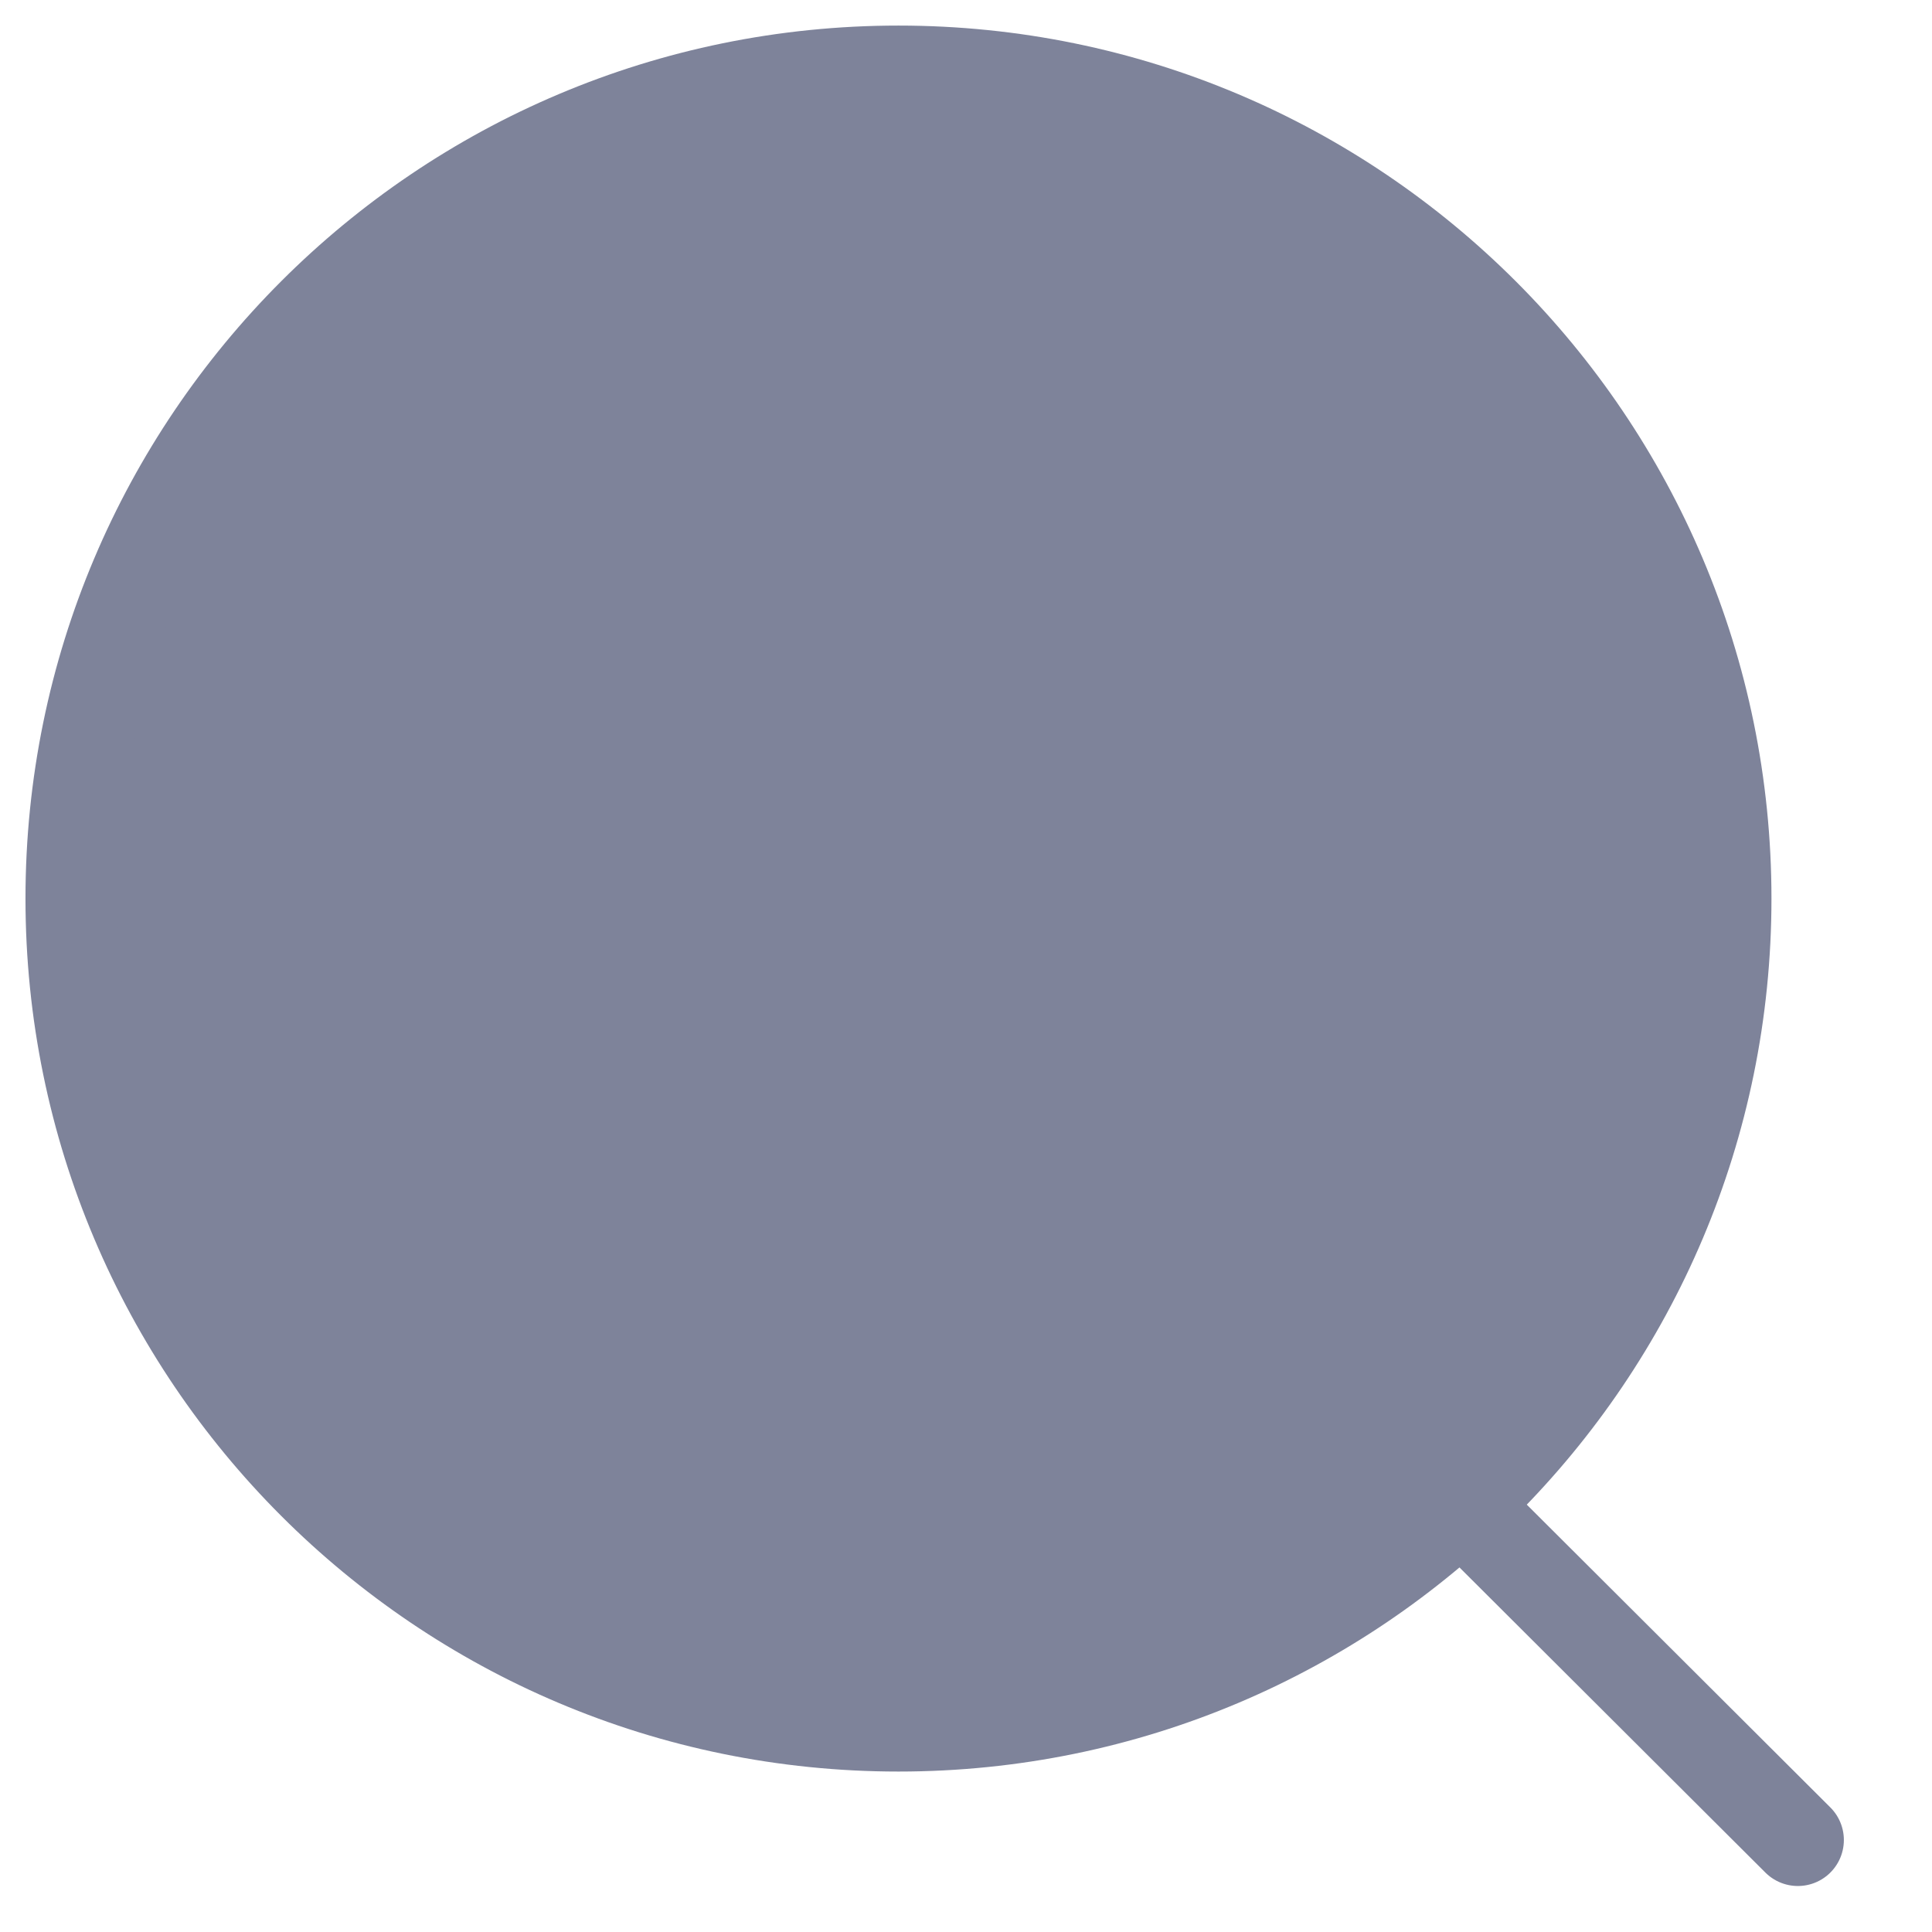
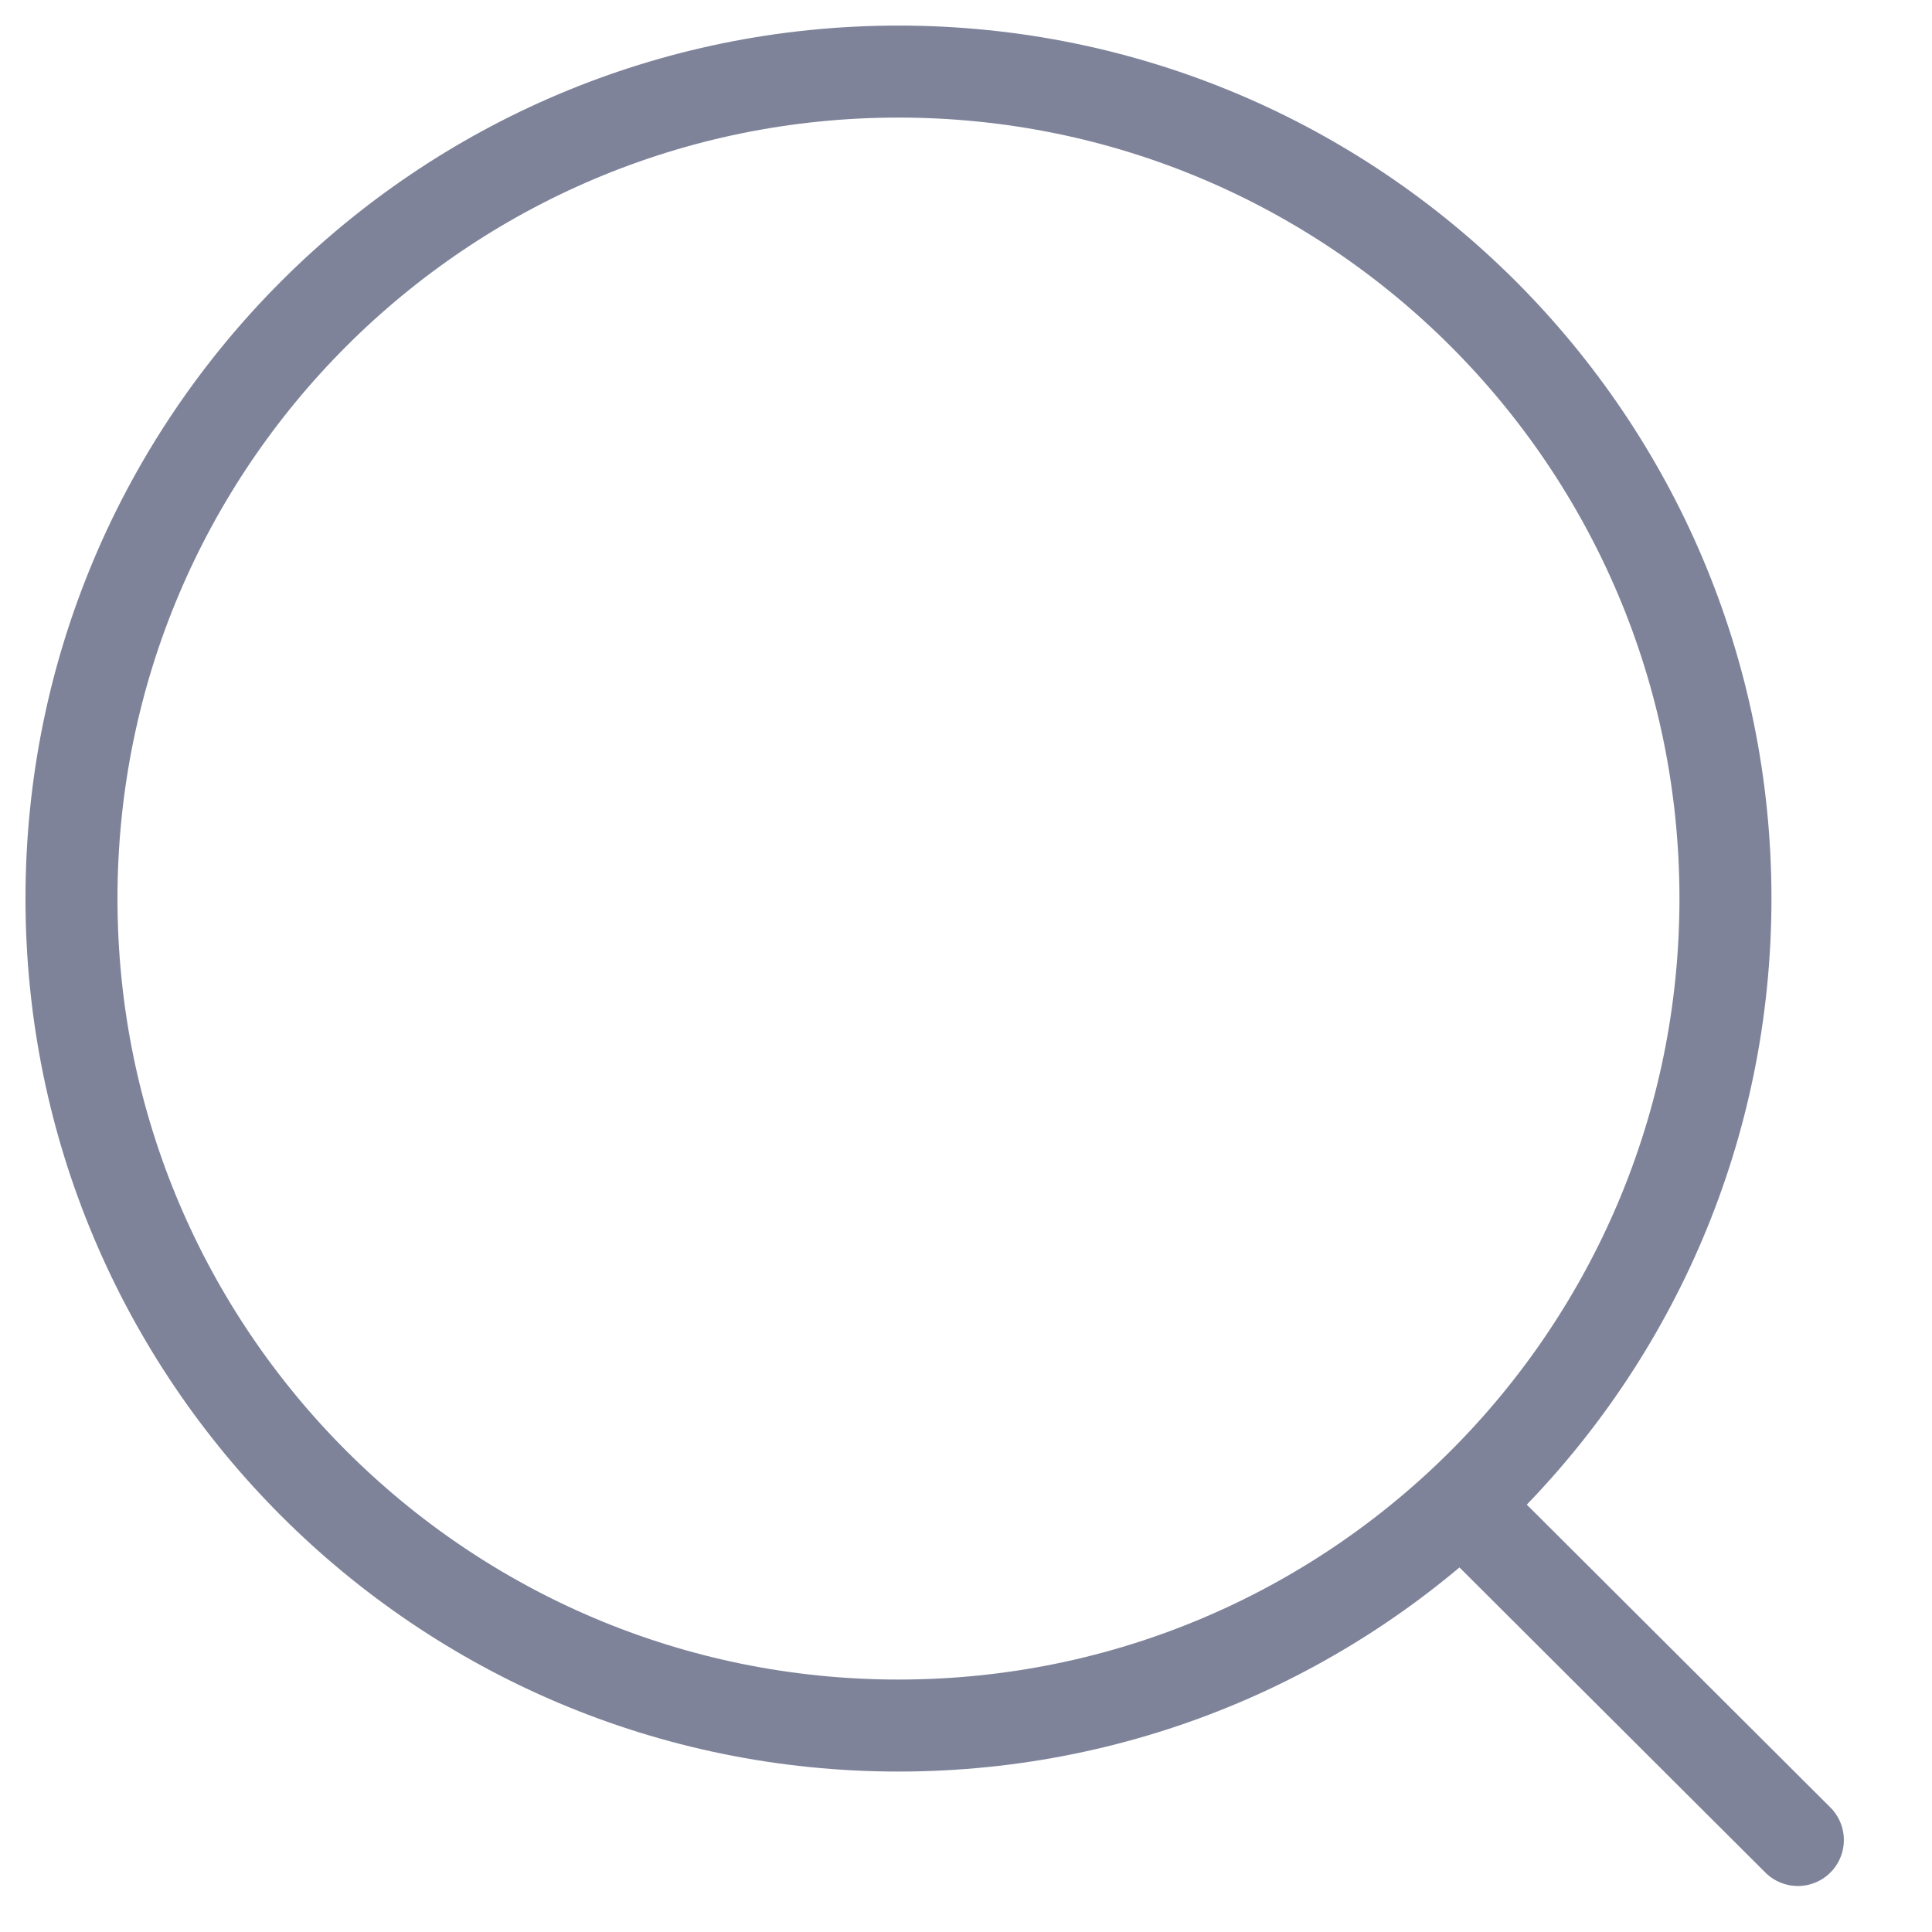
<svg xmlns="http://www.w3.org/2000/svg" width="21" height="21" viewBox="0 0 21 21" fill="none">
-   <circle cx="9.766" cy="9.767" r="8.989" stroke="hsla(230, 12%, 55%, 1)" fill="hsla(230, 12%, 55%, 1)" stroke-linecap="round" stroke-linejoin="round" />
+   <circle cx="9.766" cy="9.767" r="8.989" stroke="hsla(230, 12%, 55%, 1)" fill="none" stroke-linecap="round" stroke-linejoin="round" />
  <path d="M16.018 16.485L19.542 20" stroke="hsla(230, 12%, 55%, 1)" stroke-linecap="round" stroke-linejoin="round" />
</svg>
